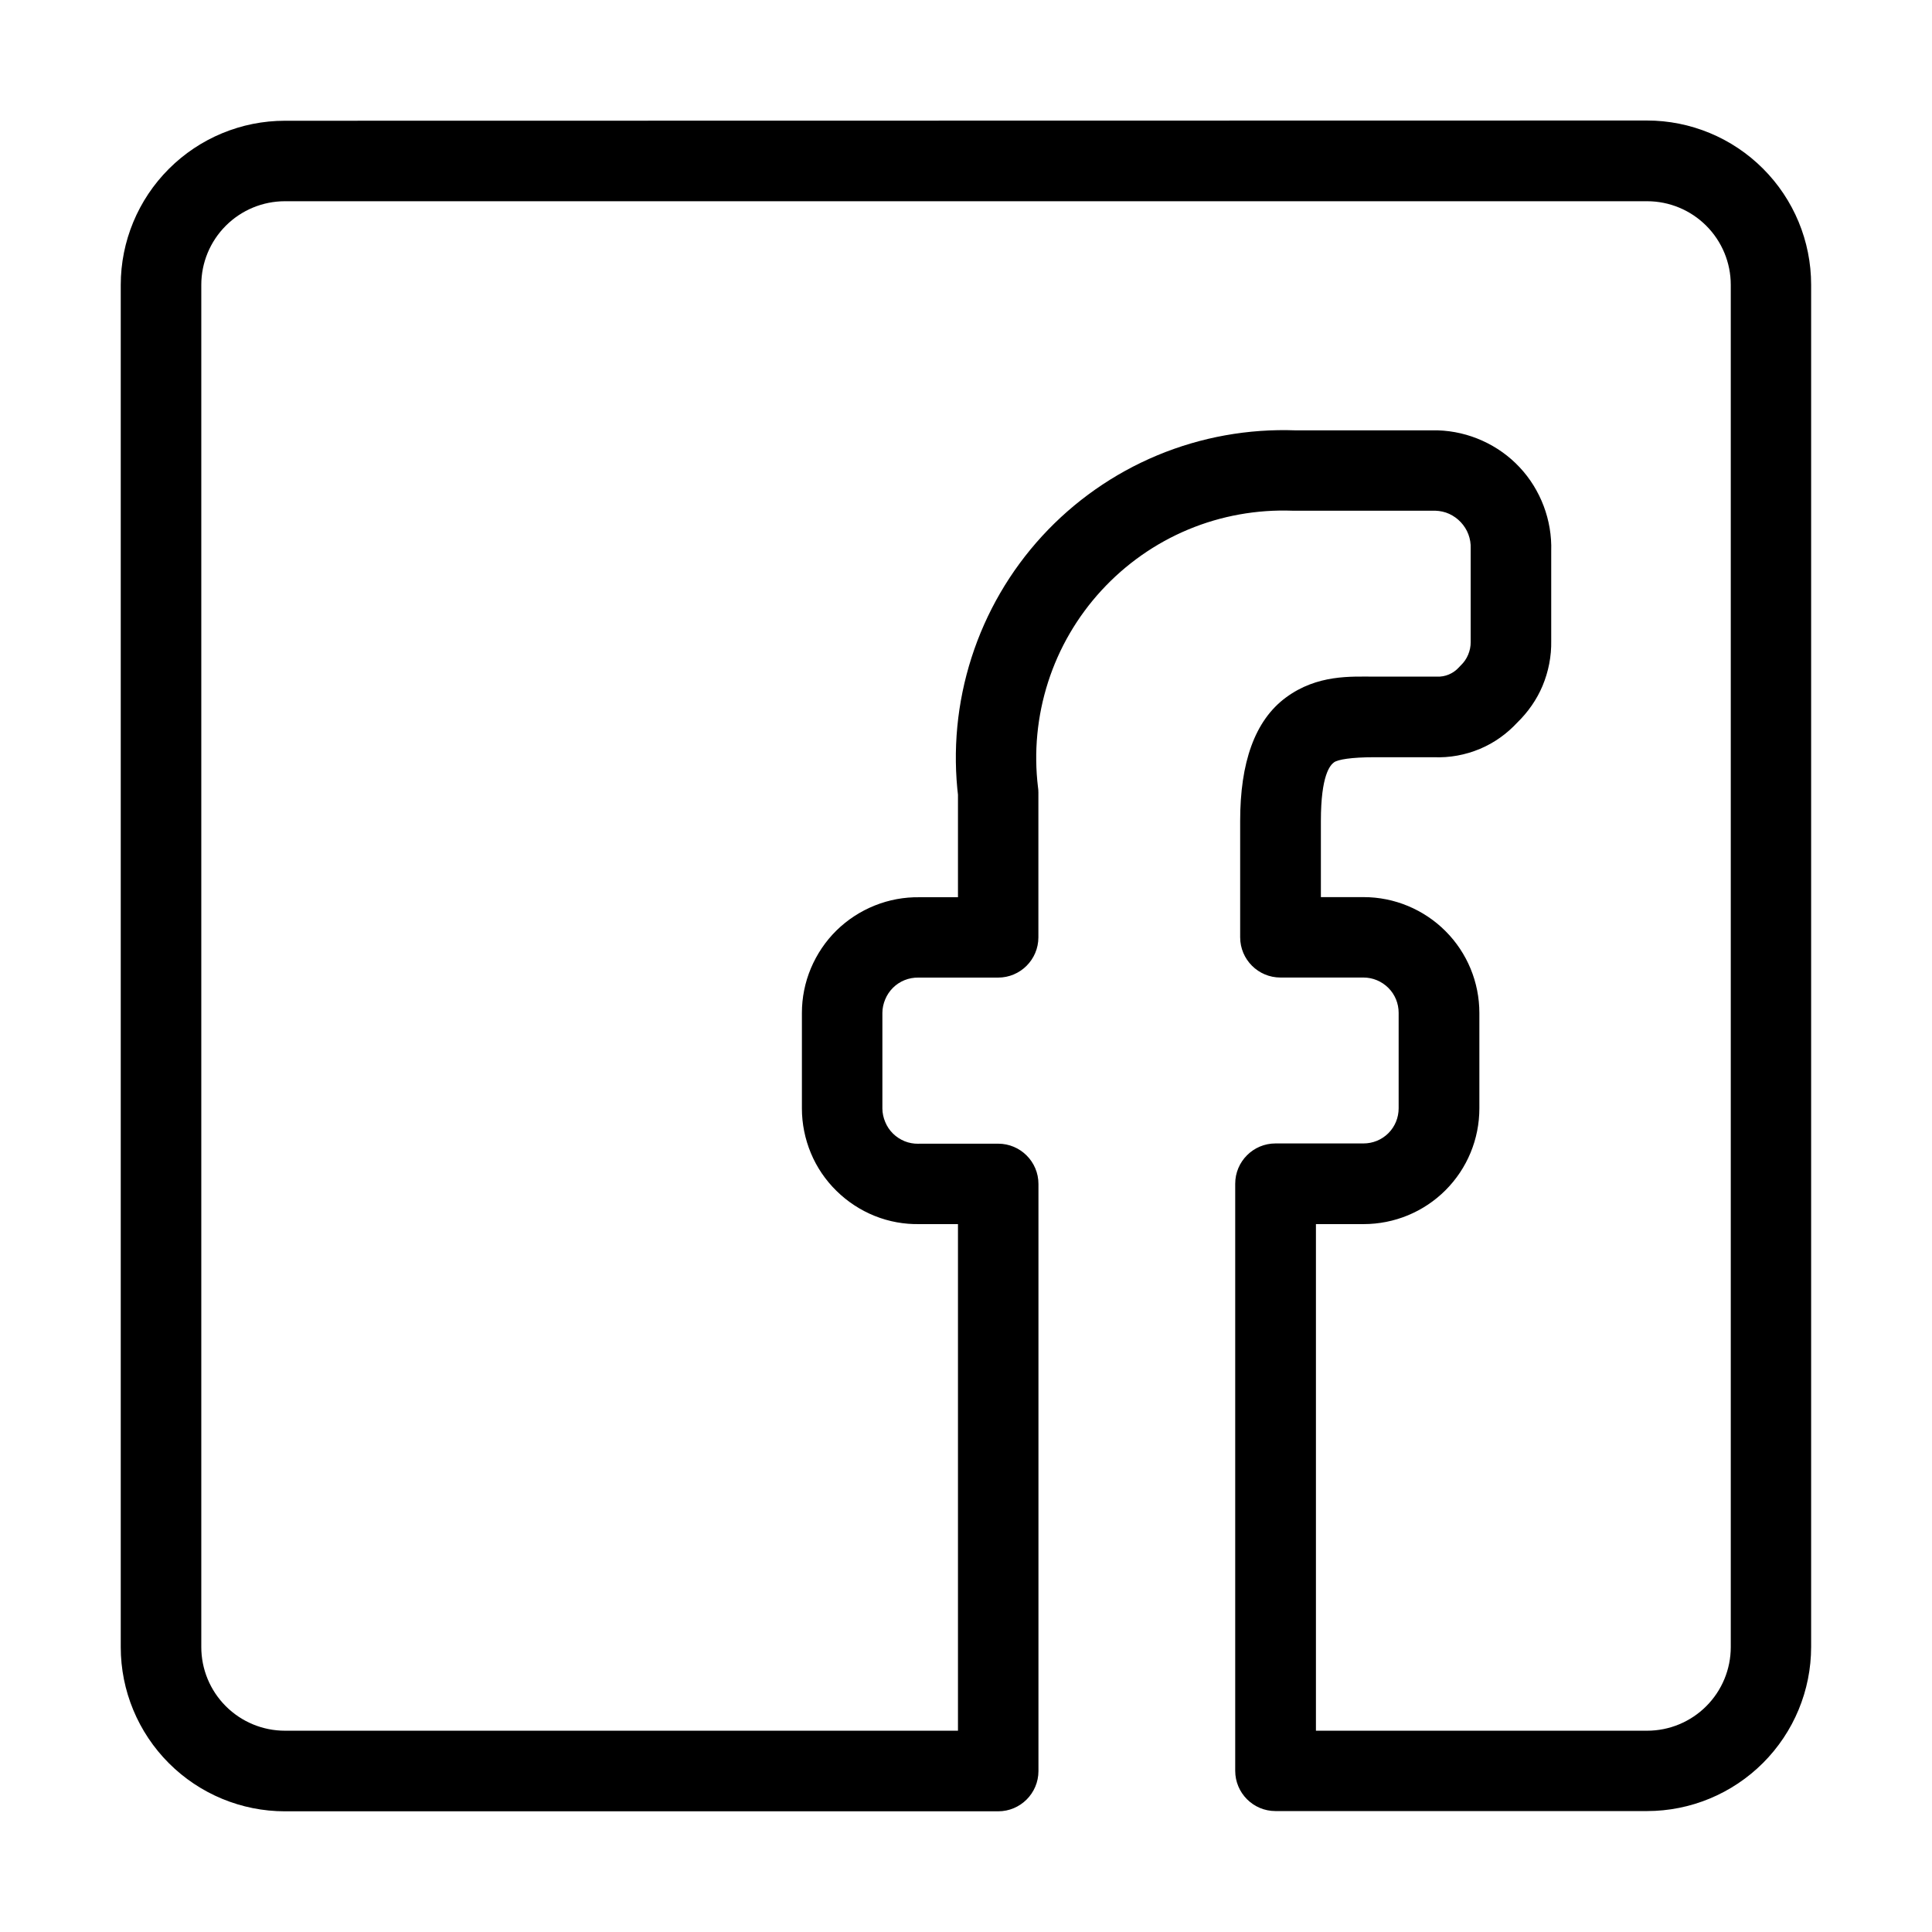
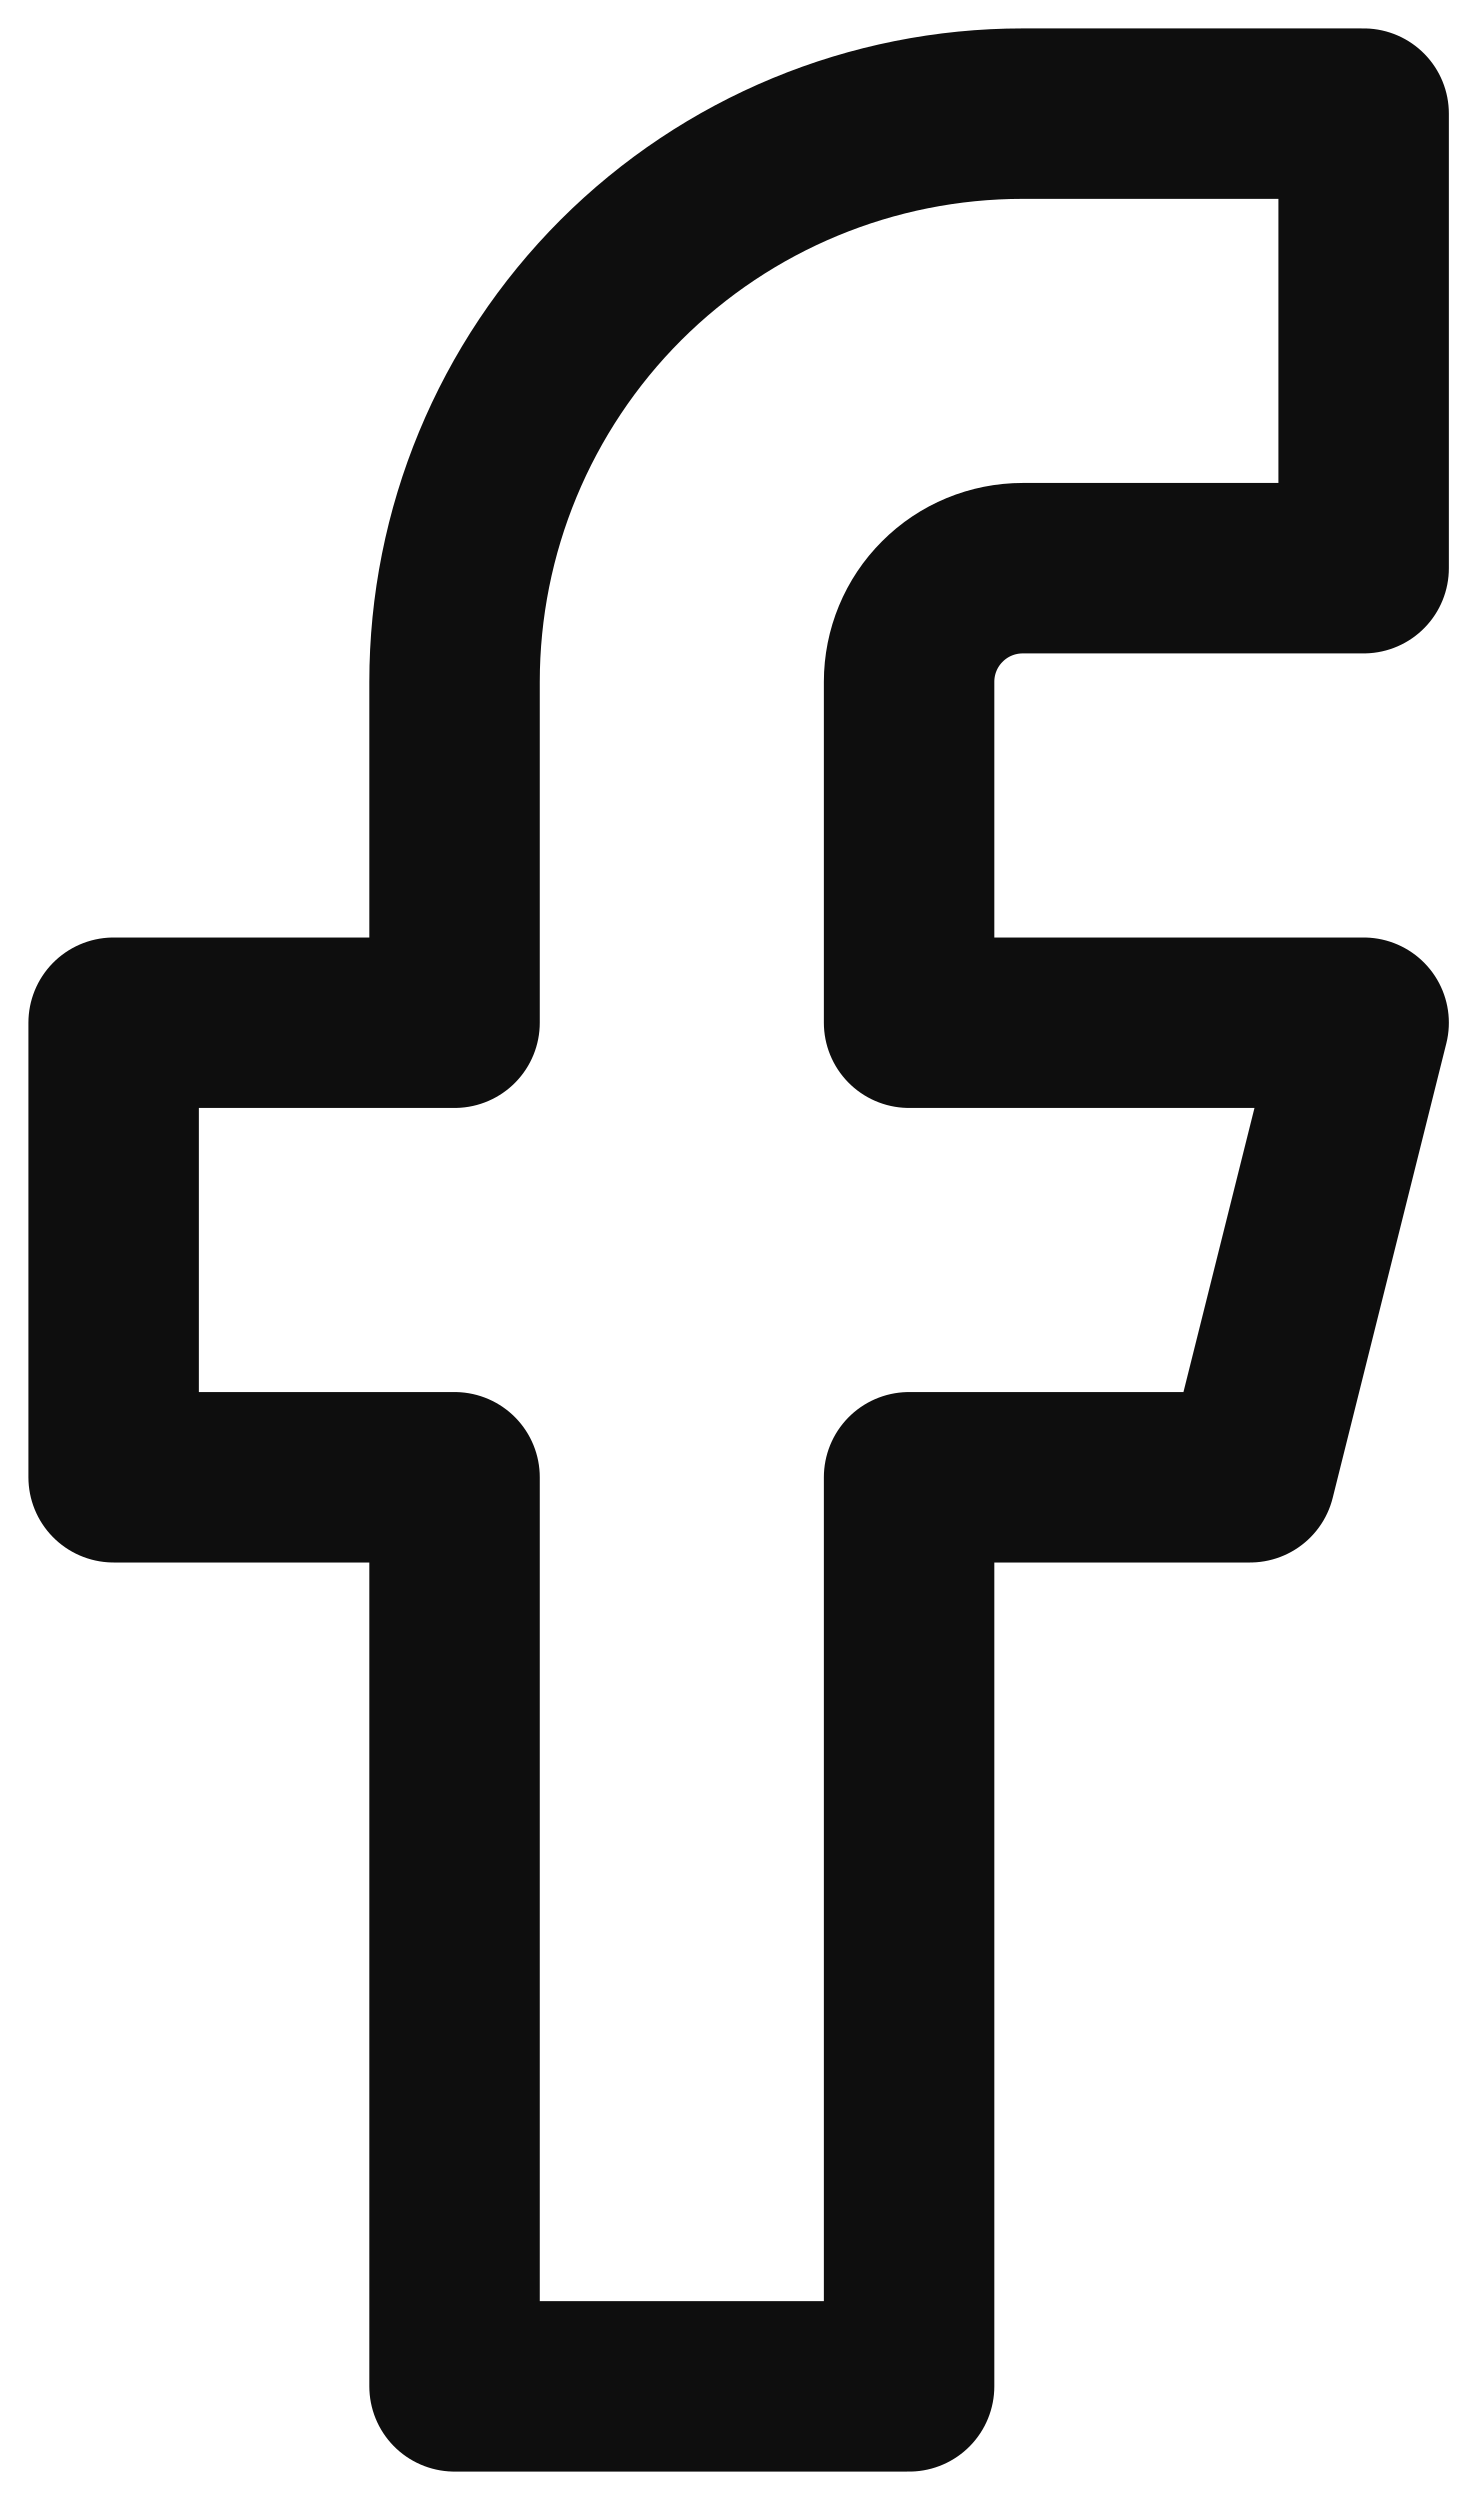
- <svg xmlns="http://www.w3.org/2000/svg" version="1.1" width="32" height="32" viewBox="0 0 32 32">
-   <path d="M4.719 2c-0.721 0-1.412 0.287-1.922 0.797s-0.797 1.201-0.797 1.922v22.563c0 0.721 0.287 1.412 0.797 1.922s1.201 0.797 1.922 0.797h11.814c0.368 0 0.667-0.299 0.667-0.667v0-9.724c0-0.368-0.299-0.667-0.667-0.667h-1.313c-0.007 0.001-0.011 0.002-0.014 0.002l0.004-0.001c-0.078 0.001-0.156-0.013-0.227-0.042s-0.137-0.072-0.193-0.127c-0.055-0.054-0.098-0.119-0.128-0.191s-0.047-0.148-0.047-0.226v-1.58c0-0.078 0.017-0.154 0.047-0.226s0.073-0.136 0.128-0.191c0.055-0.055 0.121-0.098 0.193-0.127s0.15-0.043 0.227-0.042c0.002 0 0.003 0 0.005 0s0.004 0 0.005 0h1.312c0.368 0 0.667-0.299 0.667-0.667v0-2.399c0-0.029-0.002-0.057-0.006-0.085v0.003c-0.072-0.588-0.014-1.184 0.167-1.748s0.483-1.081 0.884-1.517c0.401-0.436 0.891-0.781 1.438-1.009s1.137-0.333 1.729-0.311c0.004 0 0.008 0 0.012 0s0.009 0 0.013 0h2.338c0.080 0.003 0.157 0.019 0.229 0.052s0.139 0.081 0.193 0.139c0.054 0.058 0.097 0.125 0.125 0.2s0.041 0.153 0.038 0.233c0 0.003 0 0.007 0 0.011s0 0.008 0 0.012v-0.001 1.517c0 0.002 0 0.004 0 0.006s0 0.004 0 0.006v0c0.001 0.072-0.014 0.143-0.042 0.21s-0.069 0.127-0.122 0.177c-0.011 0.011-0.022 0.022-0.032 0.034l-0.001 0.001c-0.046 0.050-0.103 0.090-0.165 0.116s-0.129 0.038-0.196 0.035c-0.004 0-0.009 0-0.014 0s-0.010 0-0.015 0h-1.005c-0.39 0-0.947-0.038-1.467 0.345s-0.759 1.083-0.759 2.045v1.927c0 0.368 0.299 0.667 0.667 0.667h1.375c0.155 0 0.303 0.062 0.413 0.172s0.17 0.258 0.17 0.413v1.58c0 0.155-0.060 0.303-0.17 0.413s-0.258 0.17-0.413 0.17h-1.457c-0.368 0-0.667 0.299-0.667 0.667v0 9.724c0 0.368 0.299 0.667 0.667 0.667h6.153c0.721 0 1.412-0.287 1.922-0.797s0.797-1.201 0.797-1.922v-22.563c0-0.721-0.287-1.412-0.797-1.922s-1.201-0.797-1.922-0.797zM4.719 3.333h22.563c0.367 0 0.719 0.146 0.979 0.406s0.406 0.612 0.406 0.979v22.563c0 0.367-0.146 0.719-0.406 0.979s-0.612 0.406-0.979 0.406h-5.486v-8.391h0.79c0.508 0 0.996-0.201 1.356-0.561s0.561-0.847 0.561-1.356v-1.58c0-0.508-0.201-0.996-0.561-1.356s-0.848-0.563-1.356-0.563h-0.708v-1.26c0-0.761 0.153-0.925 0.217-0.972s0.286-0.085 0.675-0.085h0.977c0.263 0.011 0.525-0.037 0.767-0.139 0.236-0.099 0.444-0.249 0.618-0.436 0.177-0.173 0.321-0.378 0.417-0.606 0.099-0.237 0.149-0.491 0.144-0.748v-1.484c0.008-0.255-0.035-0.51-0.125-0.748s-0.225-0.457-0.399-0.642c-0.174-0.186-0.383-0.334-0.615-0.439s-0.483-0.164-0.738-0.172c-0.003 0-0.007 0-0.010 0s-0.007 0-0.011 0h-2.333c-0.785-0.029-1.567 0.111-2.292 0.413s-1.377 0.759-1.908 1.337c-0.531 0.578-0.93 1.264-1.17 2.012s-0.316 1.538-0.22 2.318l-0.005-0.080v1.733h-0.635c-0.254-0.004-0.506 0.042-0.743 0.137s-0.452 0.235-0.634 0.413c-0.181 0.178-0.325 0.392-0.424 0.627s-0.149 0.487-0.149 0.741v1.58c0 0.254 0.051 0.506 0.149 0.741s0.242 0.447 0.424 0.625c0.181 0.178 0.397 0.32 0.634 0.415s0.489 0.14 0.743 0.135h0.635v8.391h-11.148c-0.367 0-0.719-0.146-0.979-0.406s-0.406-0.612-0.406-0.979v-22.563c0-0.367 0.146-0.719 0.406-0.979s0.612-0.406 0.979-0.406z" />
+ <svg xmlns="http://www.w3.org/2000/svg" width="13" height="22" viewBox="0 0 13 22" fill="none">
+   <path d="M12 1H9C7.674 1 6.402 1.527 5.464 2.464C4.527 3.402 4 4.674 4 6V9H1V13H4V21H8V13H11L12 9H8V6C8 5.735 8.105 5.48 8.293 5.293C8.48 5.105 8.735 5 9 5H12V1Z" stroke="#0E0E0E" stroke-width="1.5" stroke-linecap="round" stroke-linejoin="round" />
</svg>
